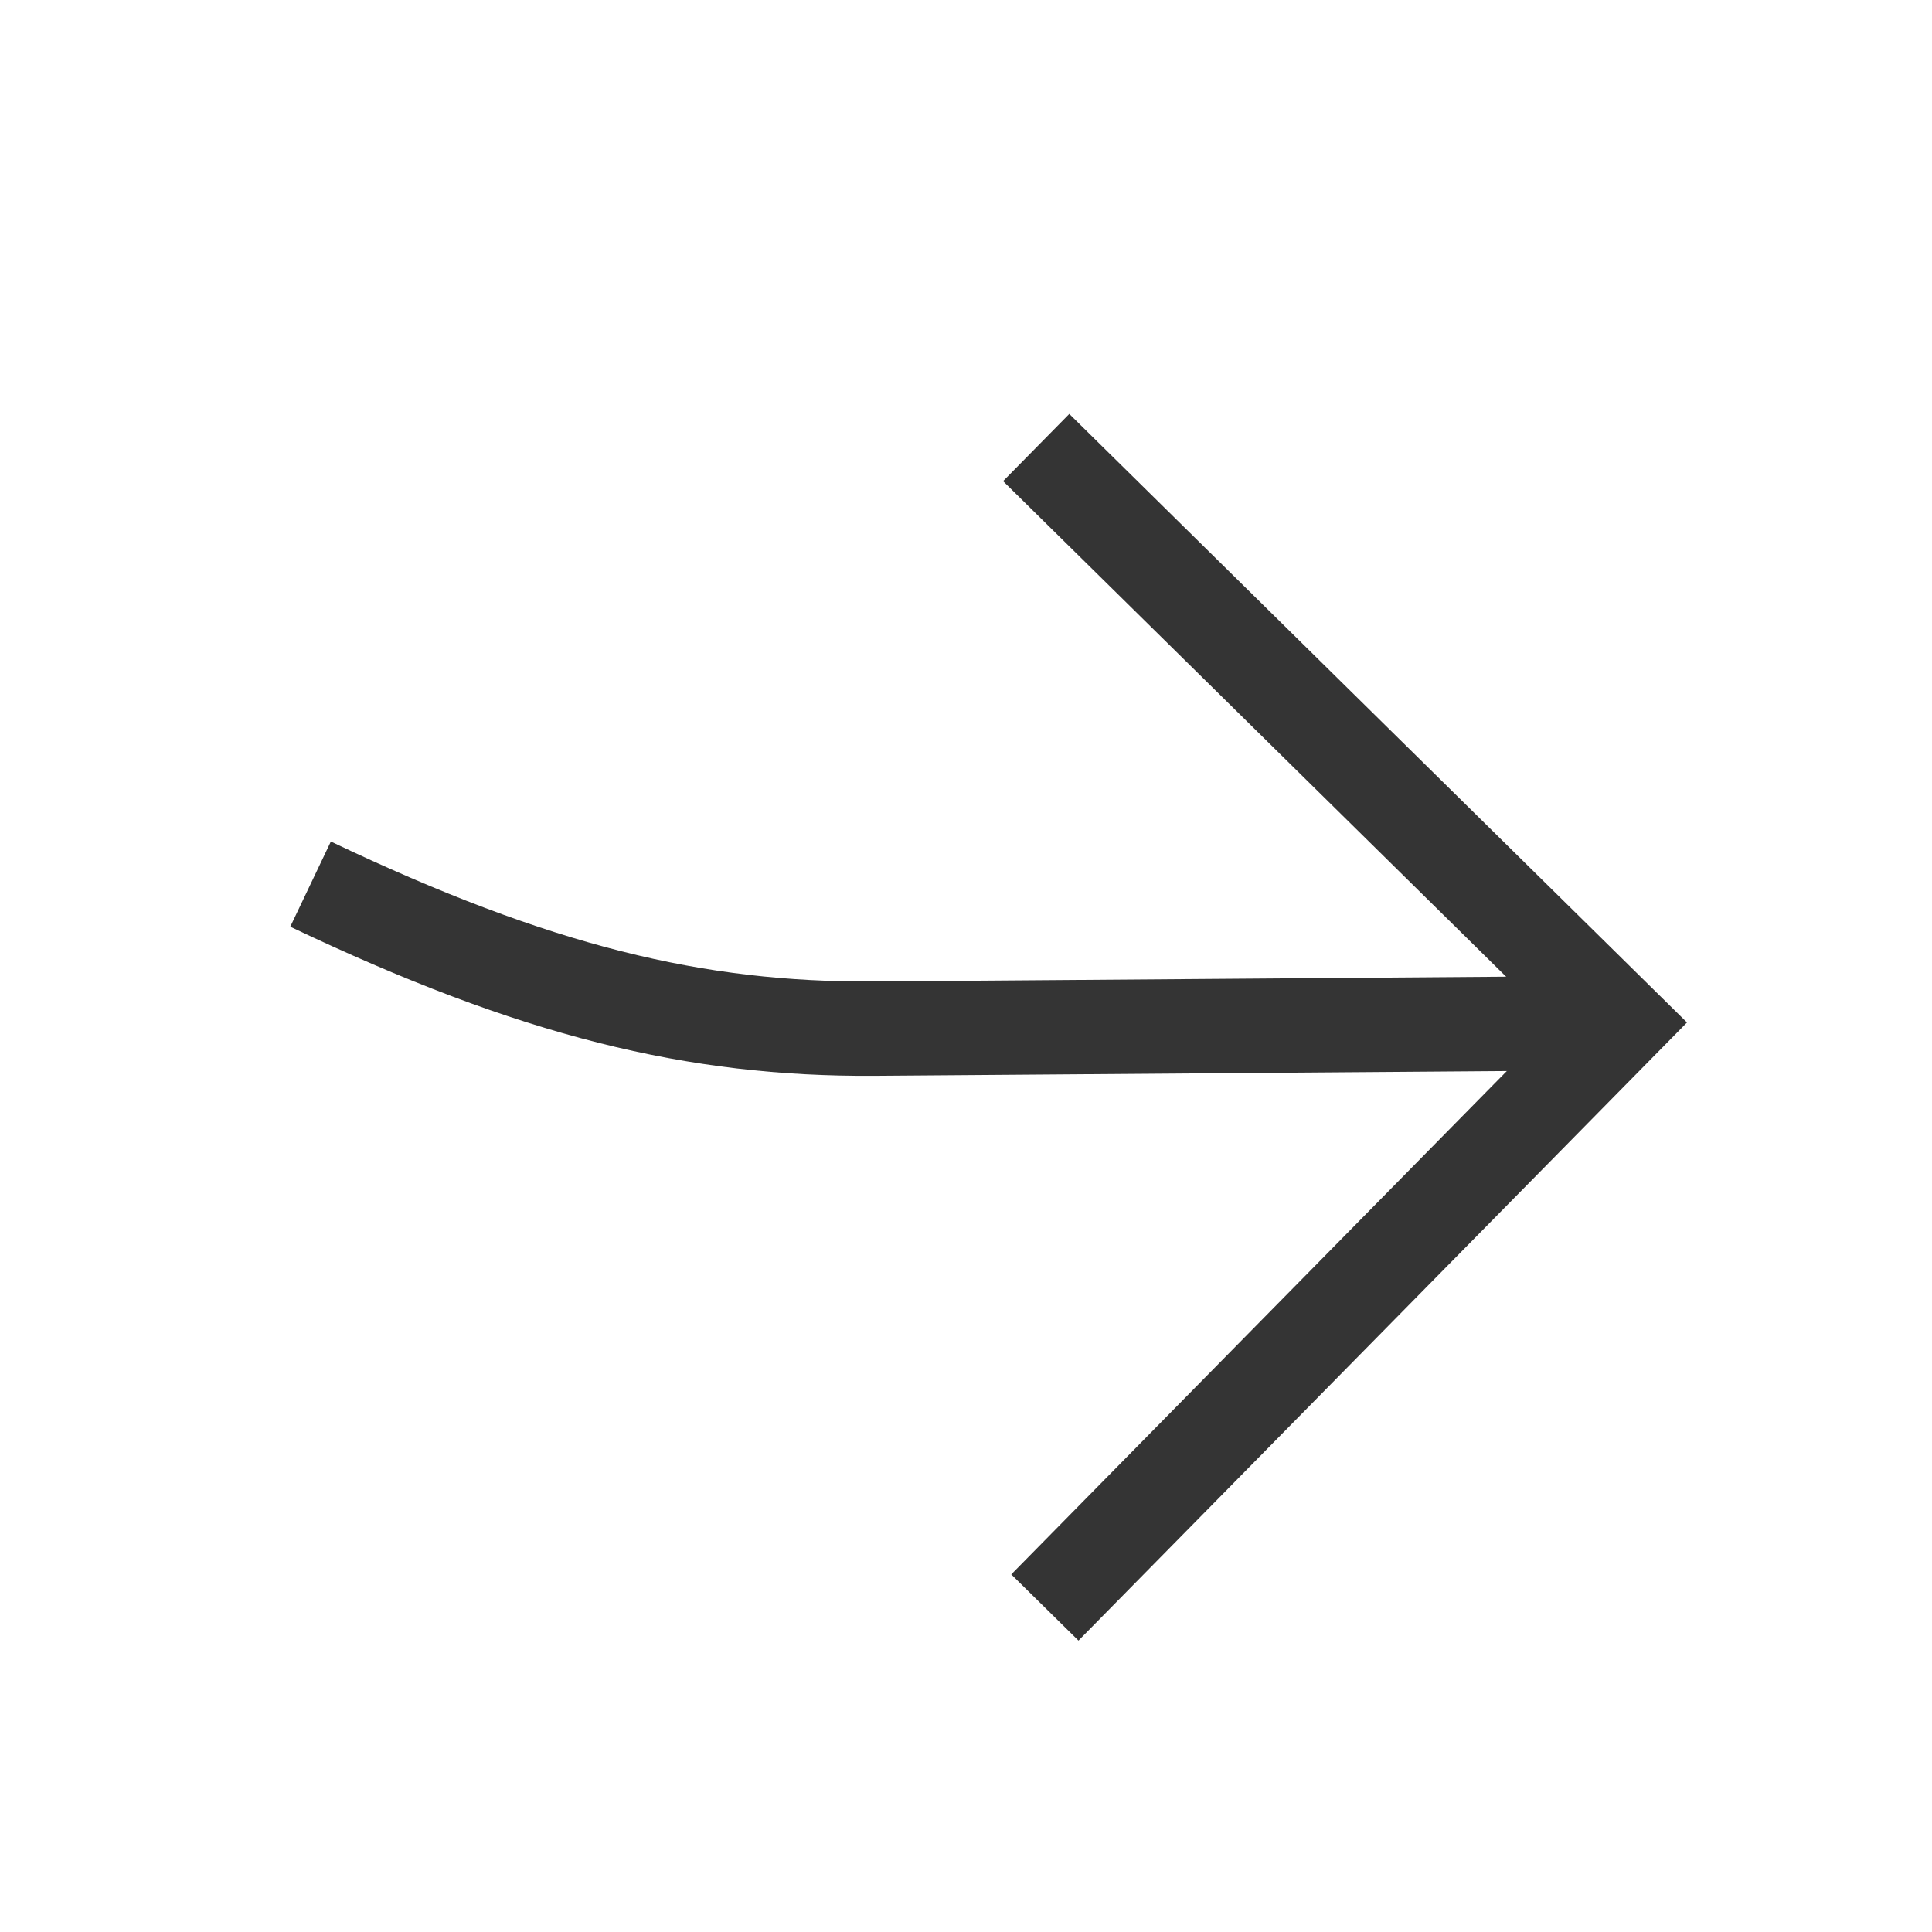
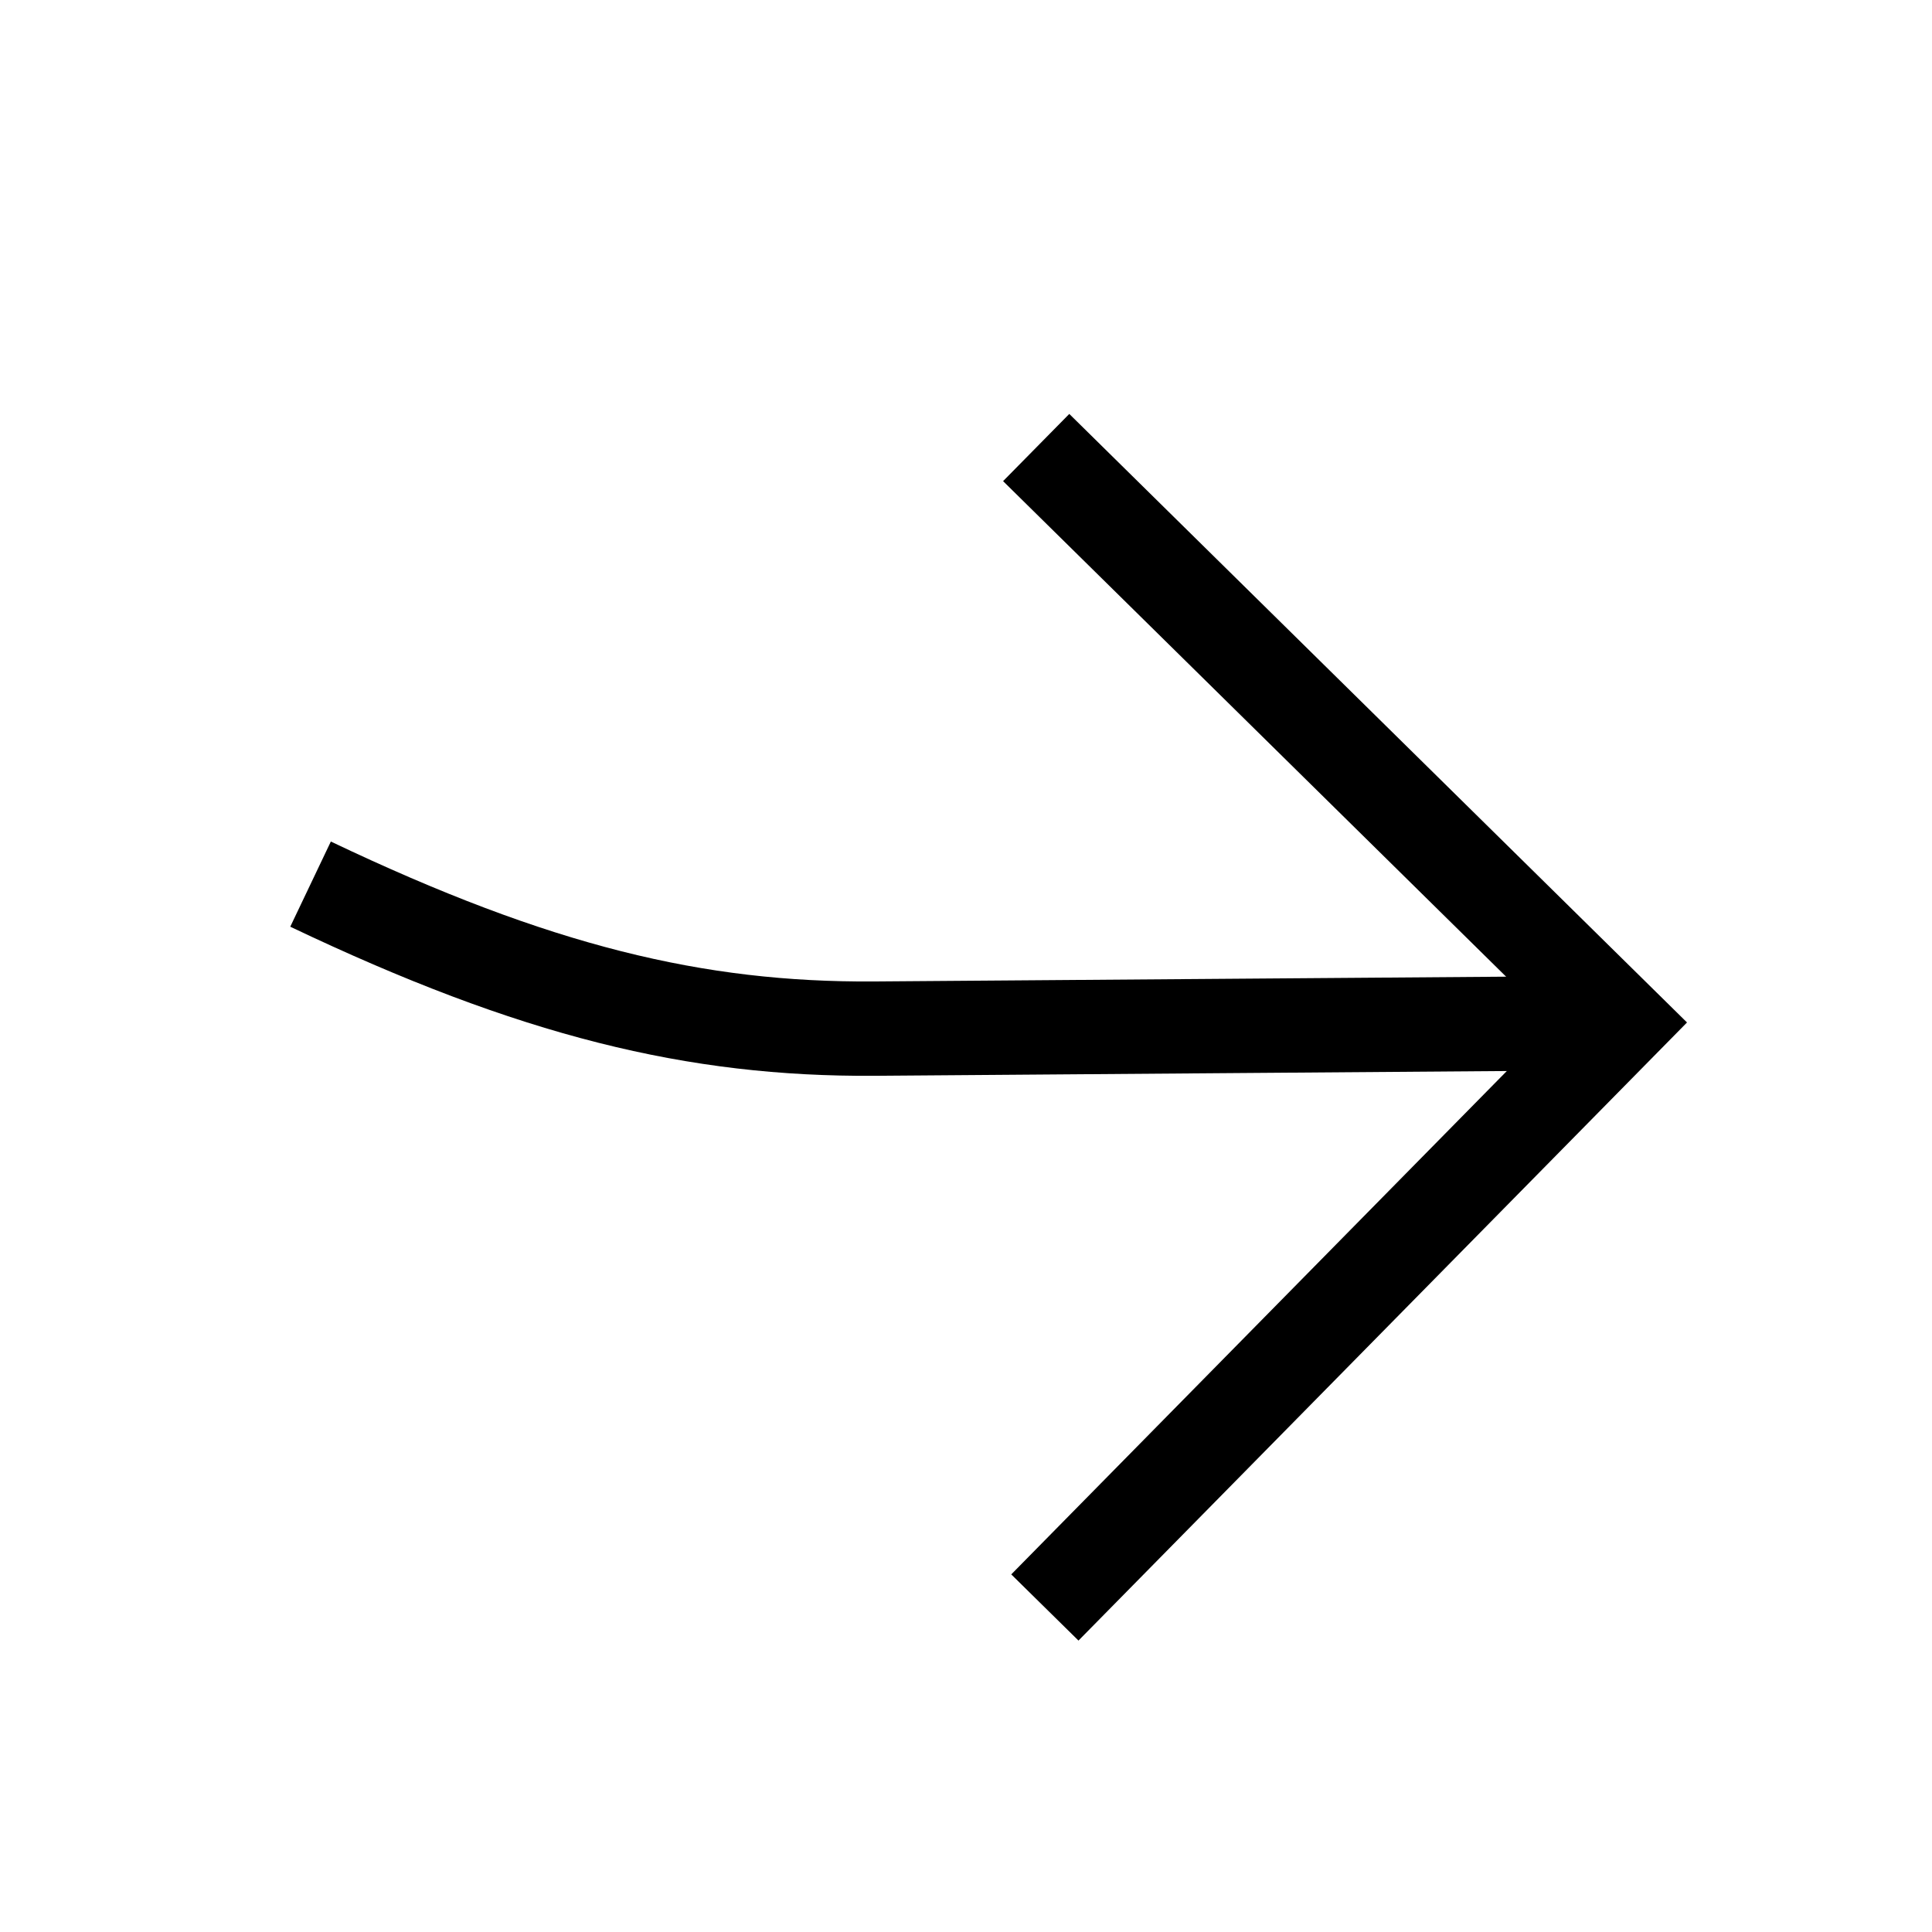
<svg xmlns="http://www.w3.org/2000/svg" version="1.1" id="Capa_1" x="0px" y="0px" viewBox="0 0 512 512" style="enable-background:new 0 0 512 512;" xml:space="preserve">
  <style type="text/css">
	.st0{fill:none;stroke:#000000;stroke-width:25;stroke-miterlimit:10;}
- 	.svg_base {fill:#343434;}
- 	.svg_line {stroke:#343434;}
</style>
  <g>
    <polyline class="st0 svg_line" points="276.9,426 429.4,271.1 274.6,118.6  " />
    <path class="st0 svg_line" d="M82.3,234.3c59.6,28.4,102.1,38.6,149.3,38.3c197.8-1.5,197.8-1.5,197.8-1.5" />
  </g>
</svg>
